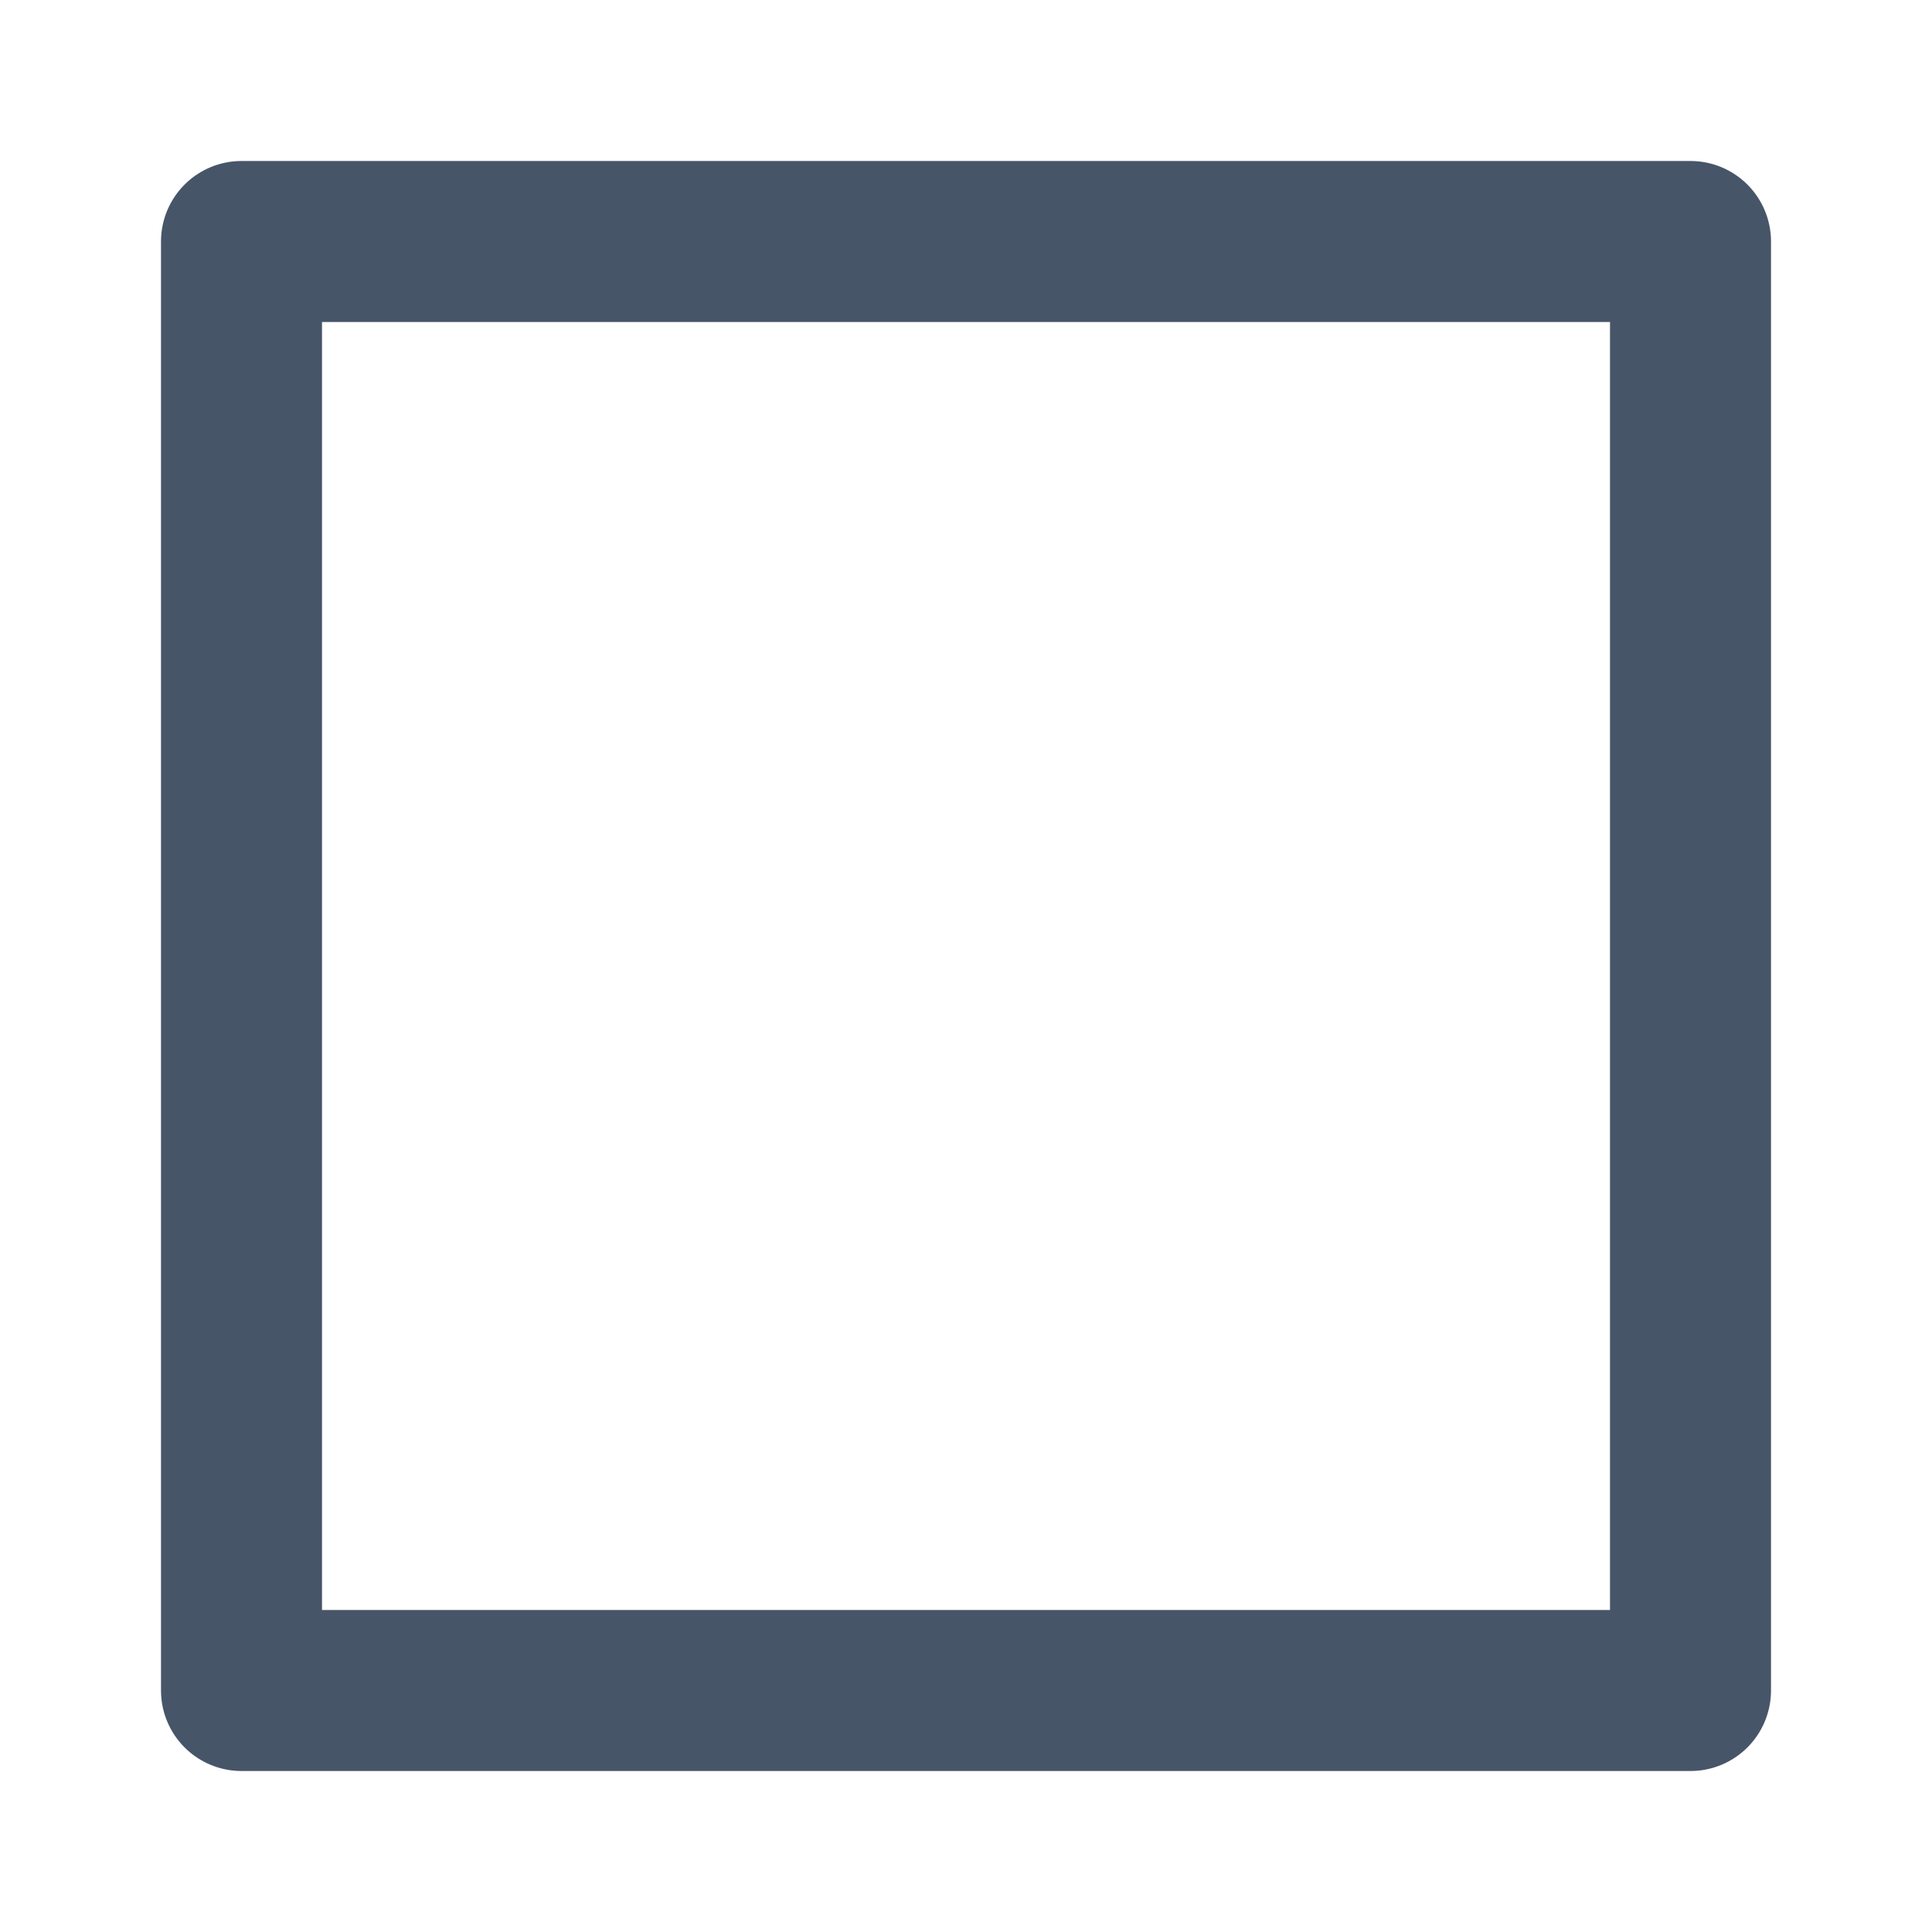
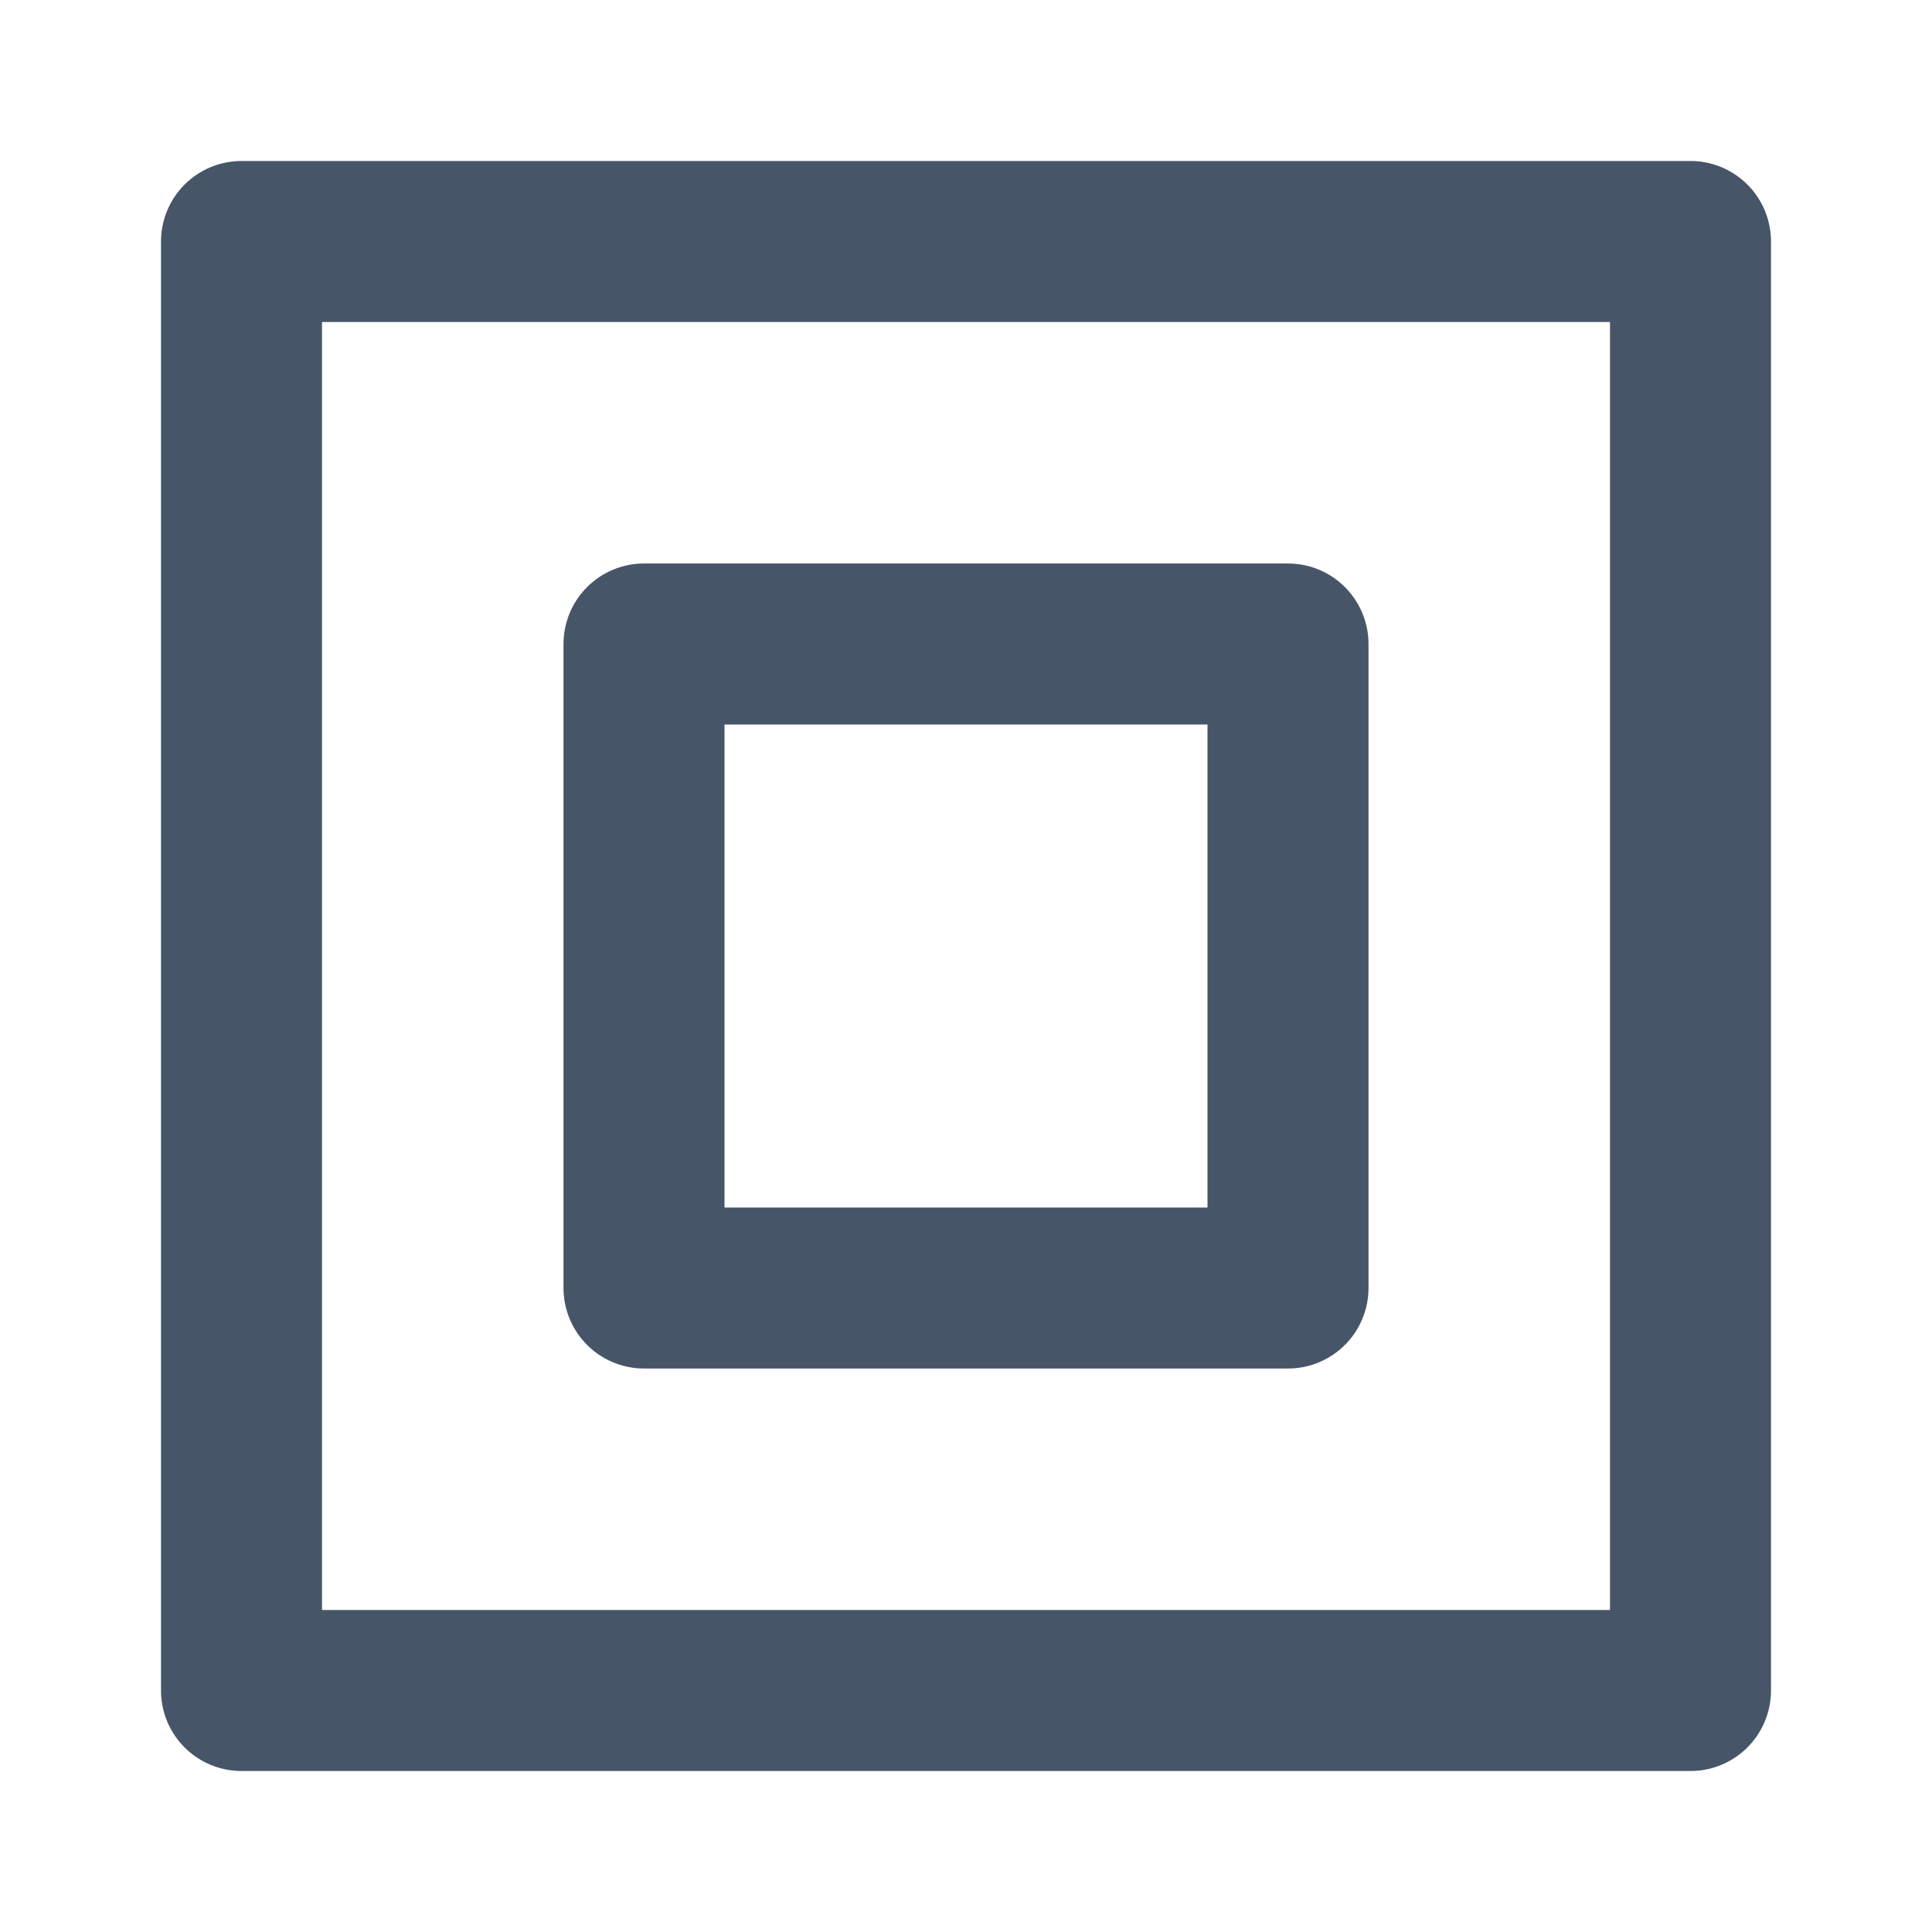
<svg xmlns="http://www.w3.org/2000/svg" preserveAspectRatio="none" overflow="visible" style="display: block;" width="24" height="24" viewBox="0 0 24 24" fill="none">
  <g id="icon/margins">
-     <path id="glyph" d="M21 3H3V21H21V3Z" stroke="#475569" stroke-width="2" stroke-linecap="round" stroke-linejoin="round" />
+     <path id="glyph" d="M3 3H21V21H3V3ZM8 8H16V16H8V8Z" stroke-width="2" stroke-linecap="round" stroke-linejoin="round" stroke="#475569" />
  </g>
</svg>
